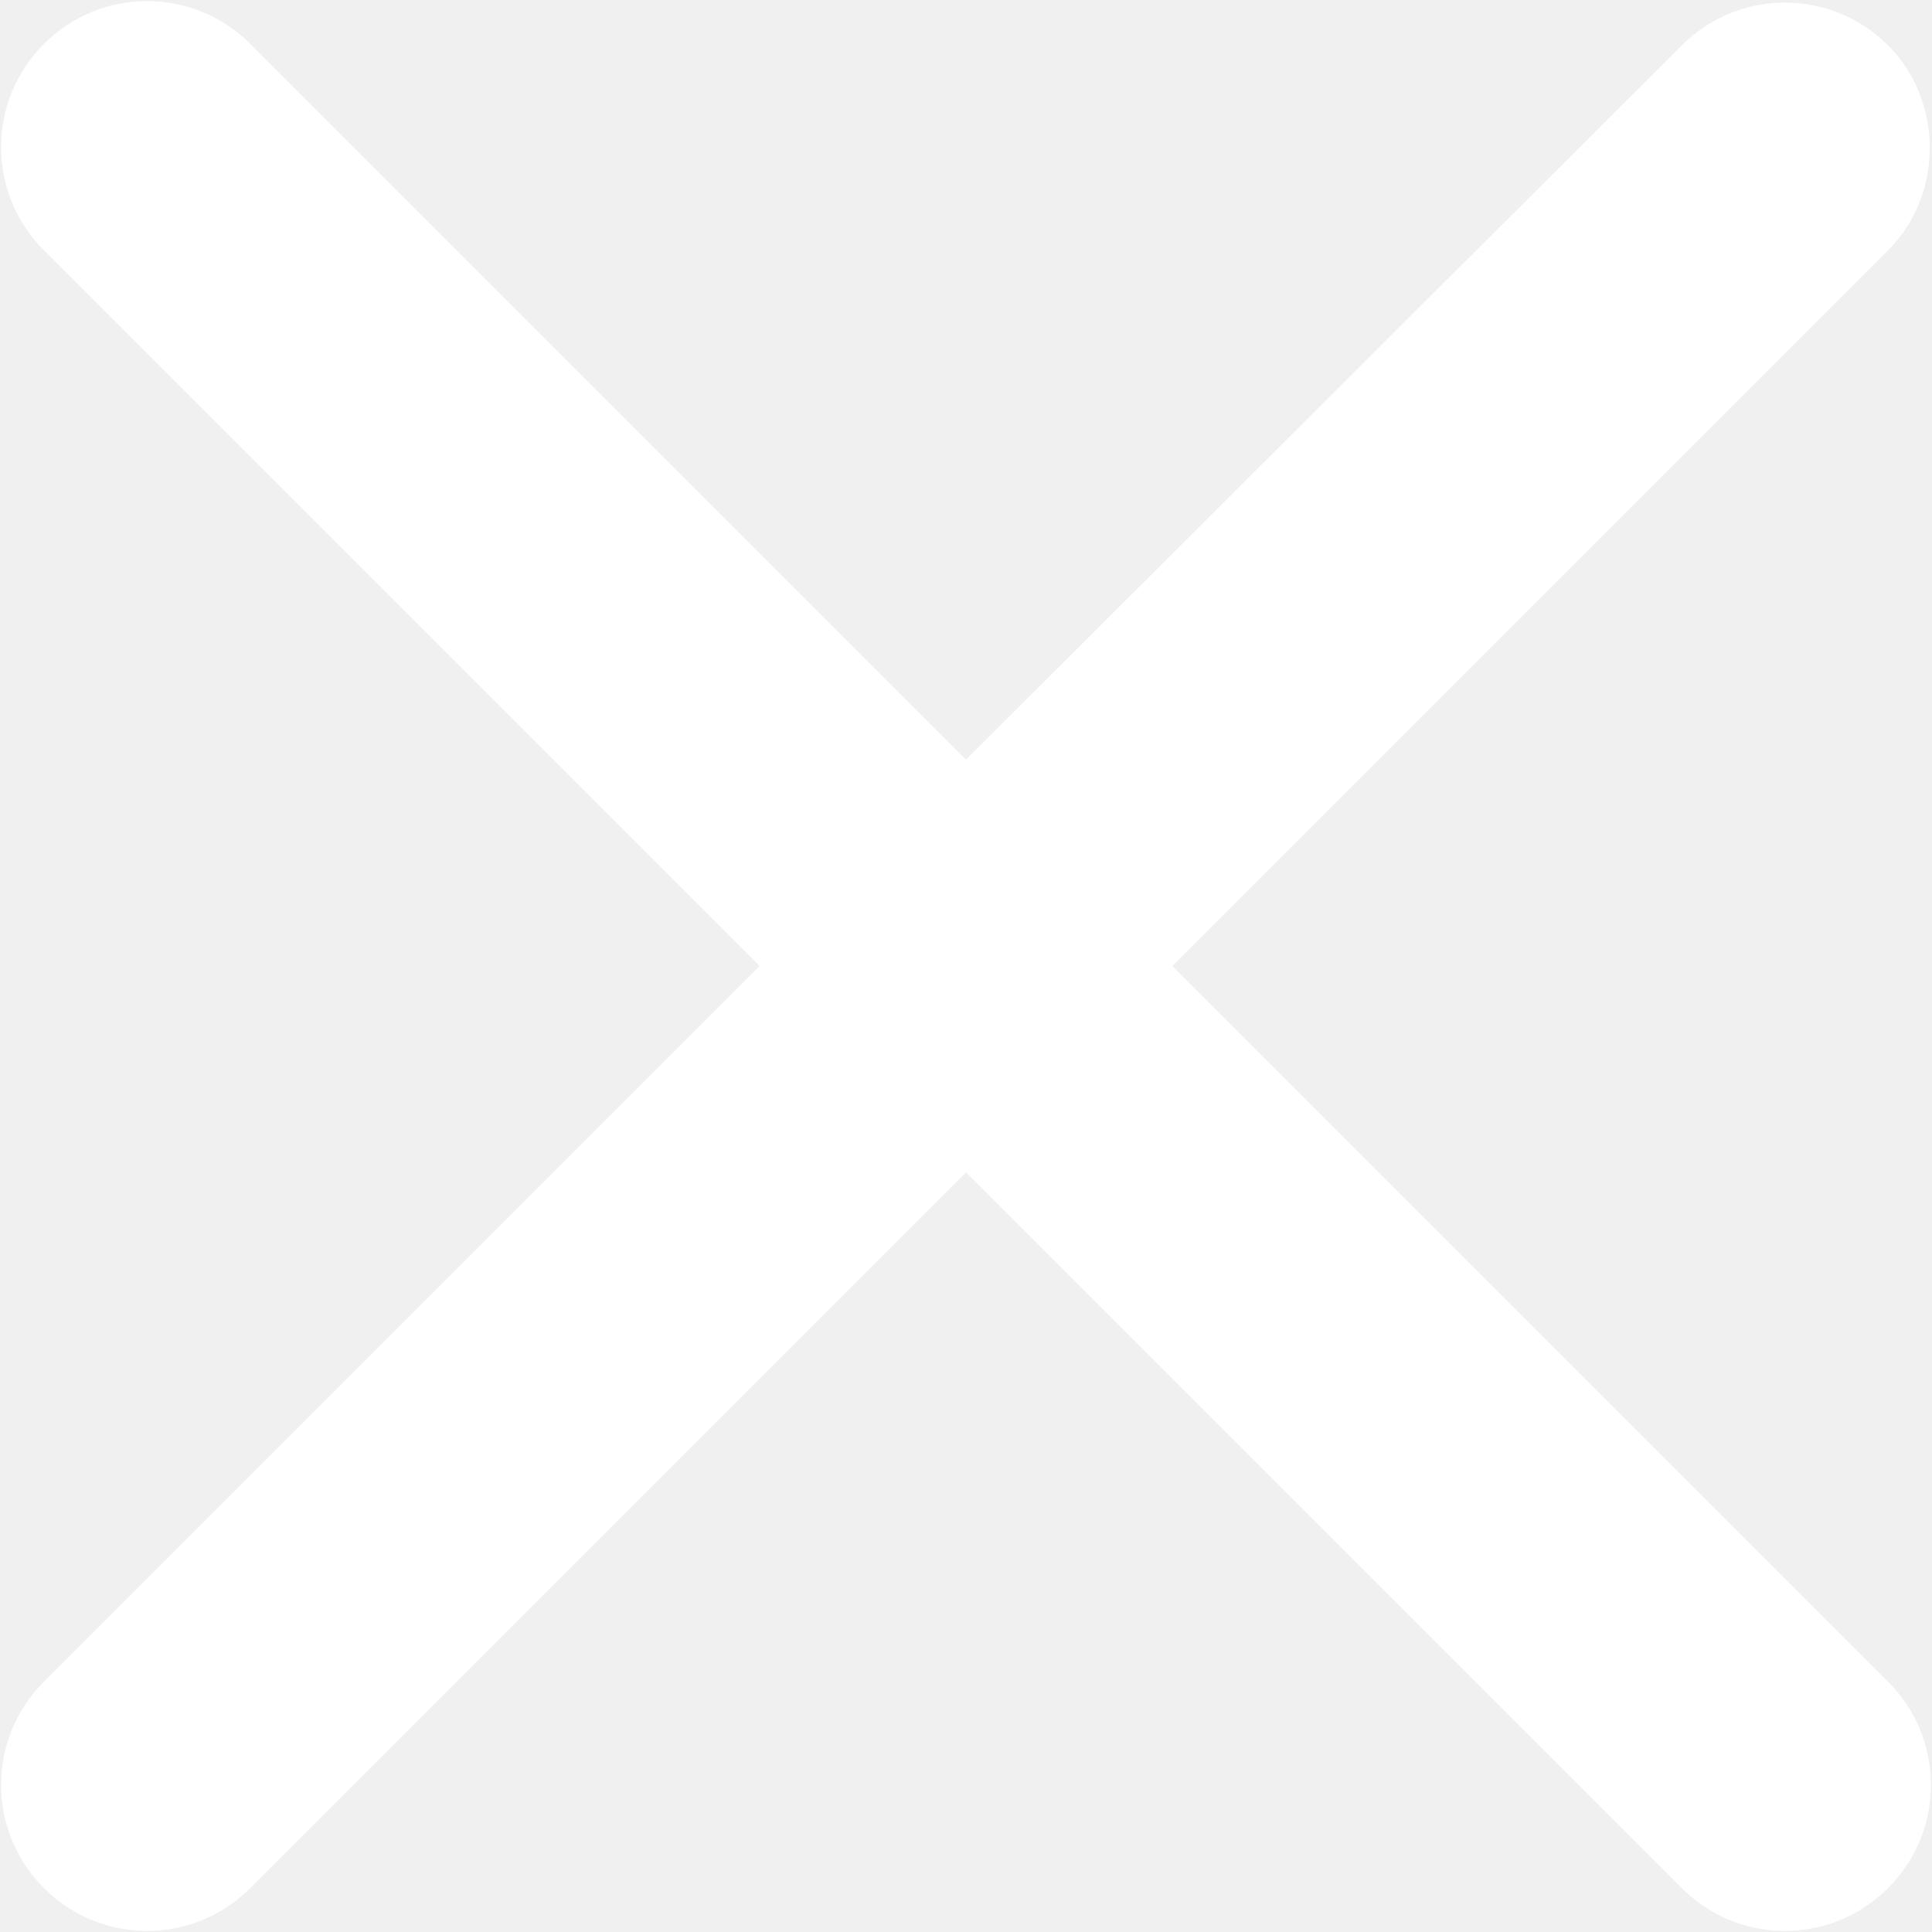
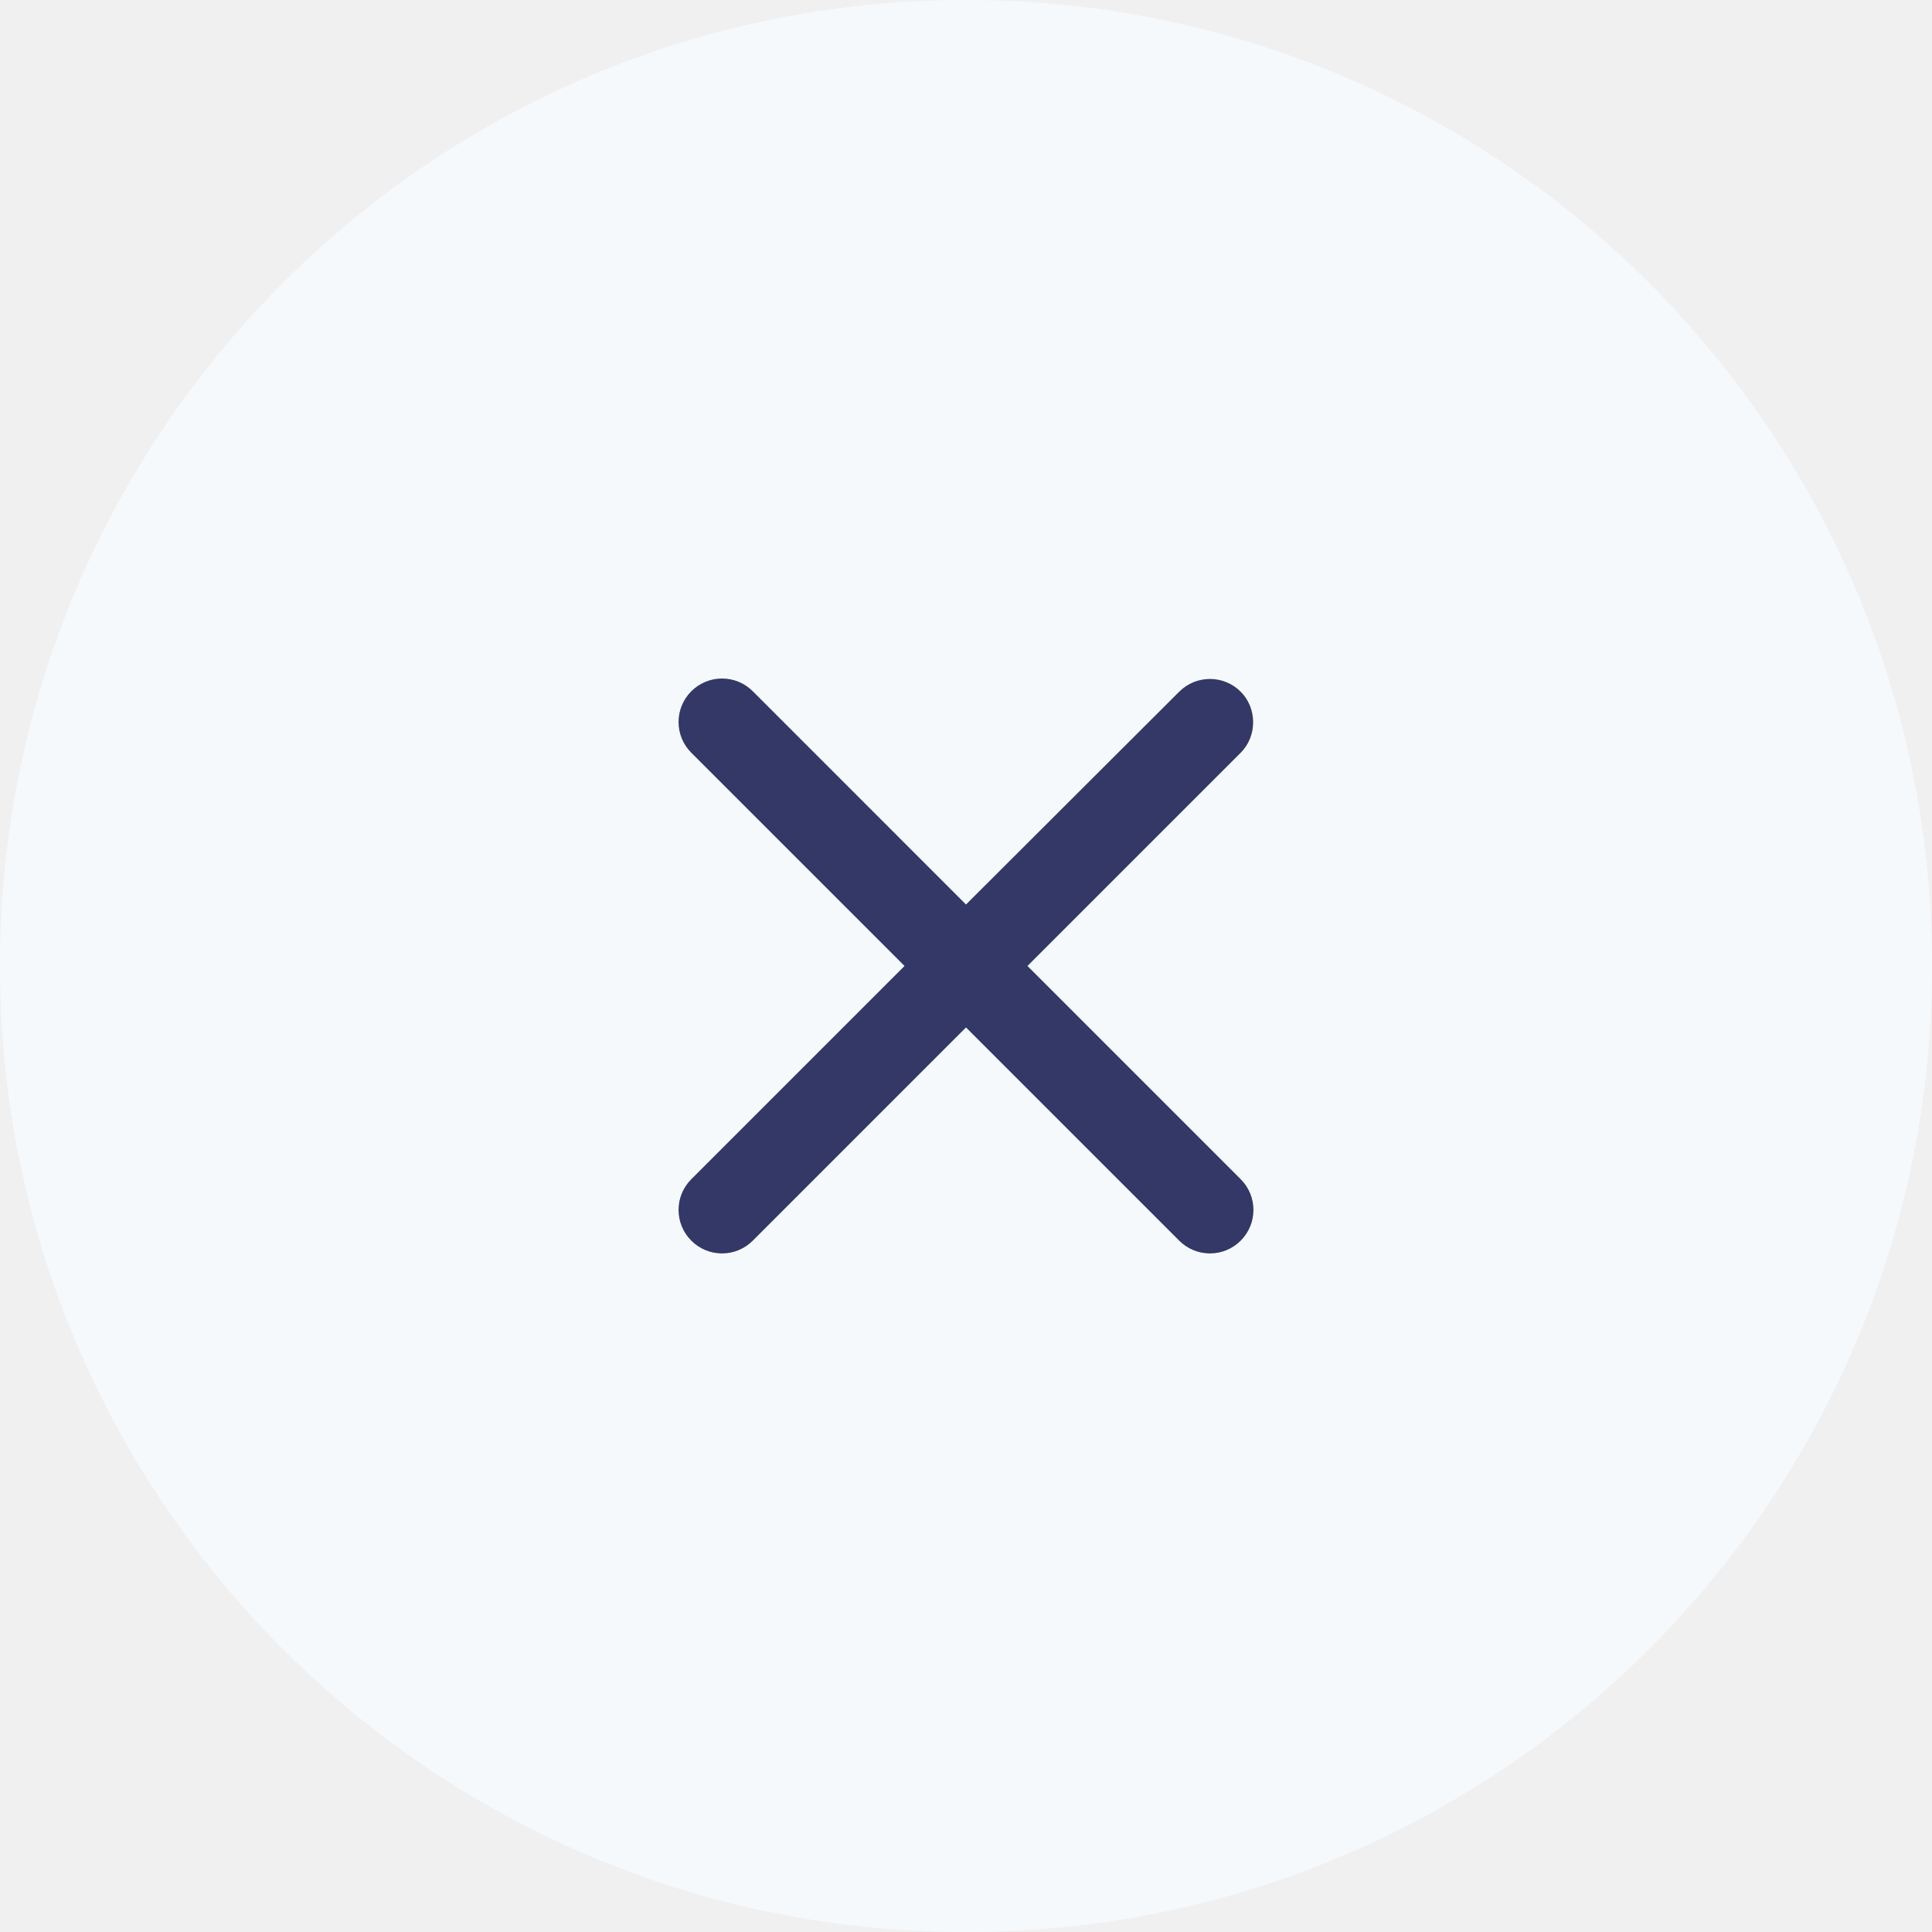
- <svg xmlns="http://www.w3.org/2000/svg" width="22" height="22" viewBox="0 0 22 22" fill="none">
-   <path d="M21.5 0.517C20.85 -0.133 19.8 -0.133 19.15 0.517L11 8.65L2.85 0.5C2.2 -0.15 1.15 -0.15 0.5 0.5C-0.15 1.15 -0.15 2.2 0.5 2.85L8.65 11L0.5 19.15C-0.15 19.8 -0.15 20.85 0.5 21.5C1.15 22.15 2.2 22.15 2.85 21.5L11 13.35L19.15 21.5C19.8 22.15 20.85 22.15 21.5 21.5C22.15 20.85 22.15 19.8 21.5 19.15L13.35 11L21.5 2.85C22.133 2.217 22.133 1.15 21.5 0.517Z" fill="white" />
+ <svg xmlns="http://www.w3.org/2000/svg" width="48" height="48" viewBox="0 0 48 48" fill="none">
+   <circle cx="24" cy="24" r="24" fill="#F6F9FC" />
+   <path d="M30.825 17.185C30.402 16.763 29.72 16.763 29.297 17.185L24 22.472L18.703 17.174C18.28 16.752 17.598 16.752 17.175 17.174C16.753 17.597 16.753 18.279 17.175 18.702L22.473 23.999L17.175 29.297C16.753 29.719 16.753 30.402 17.175 30.824C17.598 31.247 18.28 31.247 18.703 30.824L24 25.527L29.297 30.824C29.72 31.247 30.402 31.247 30.825 30.824C31.247 30.402 31.247 29.719 30.825 29.297L25.527 23.999L30.825 18.702C31.237 18.29 31.237 17.597 30.825 17.185Z" fill="#333866" />
</svg>
